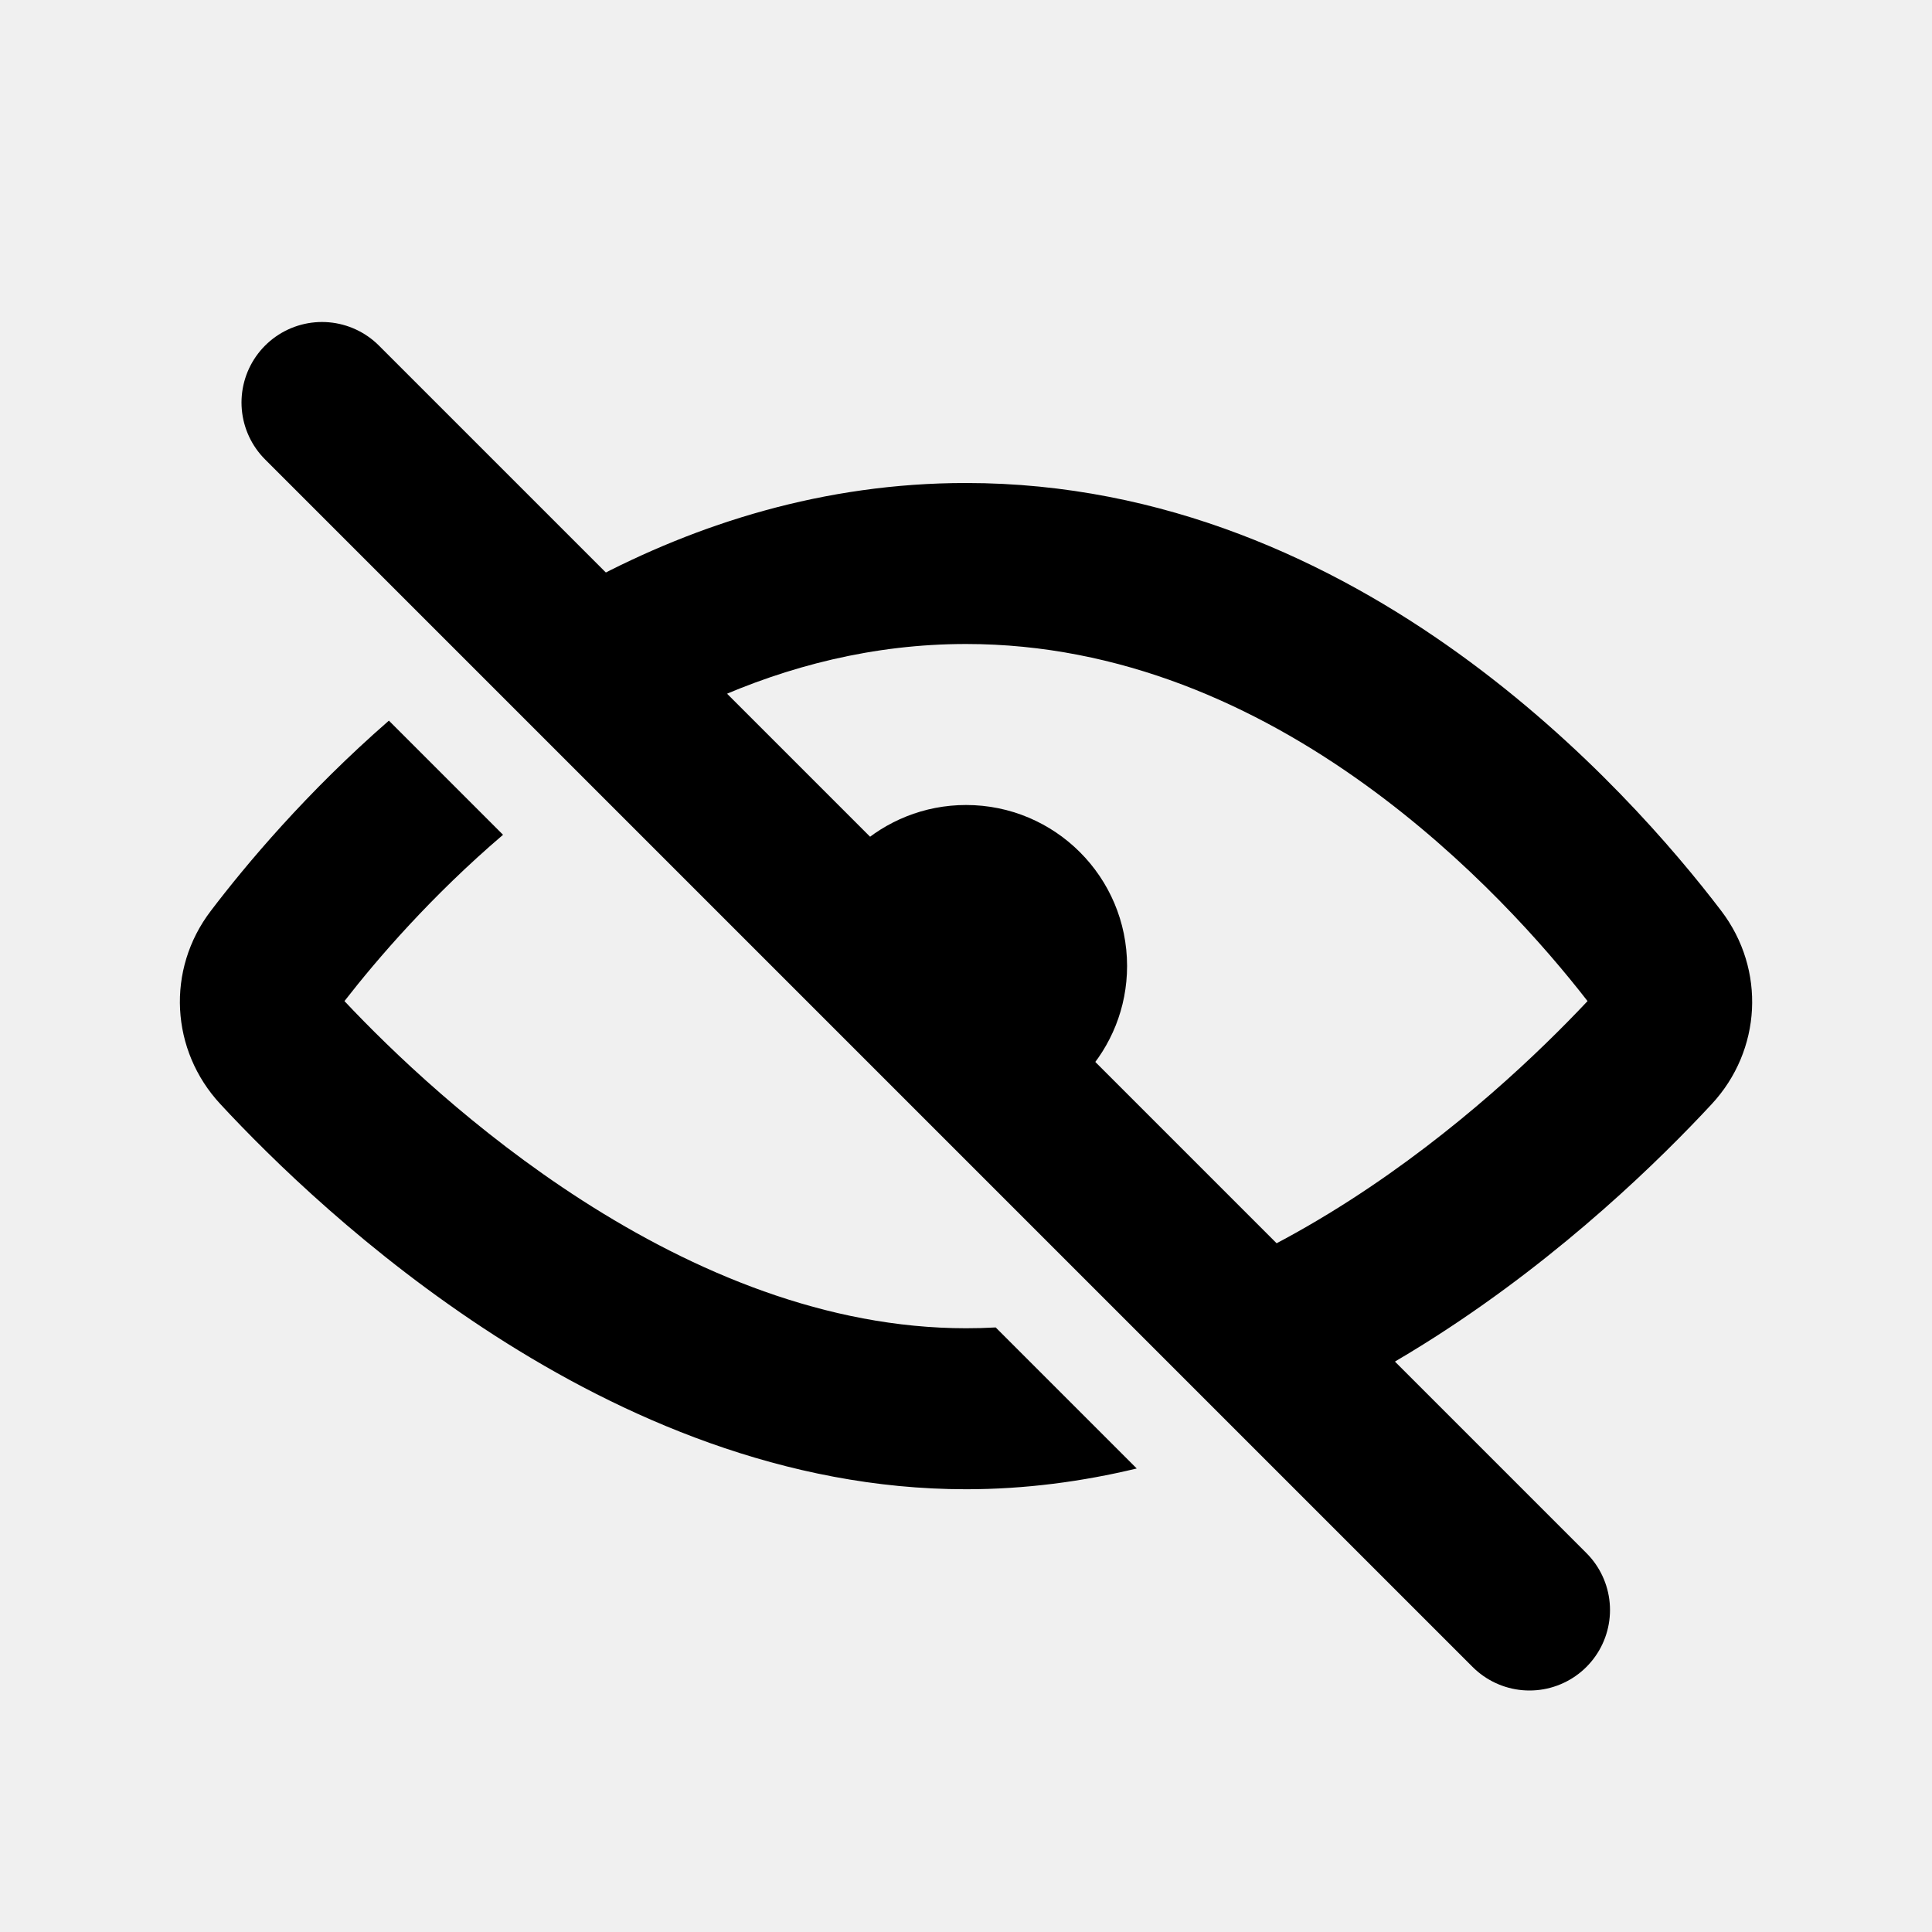
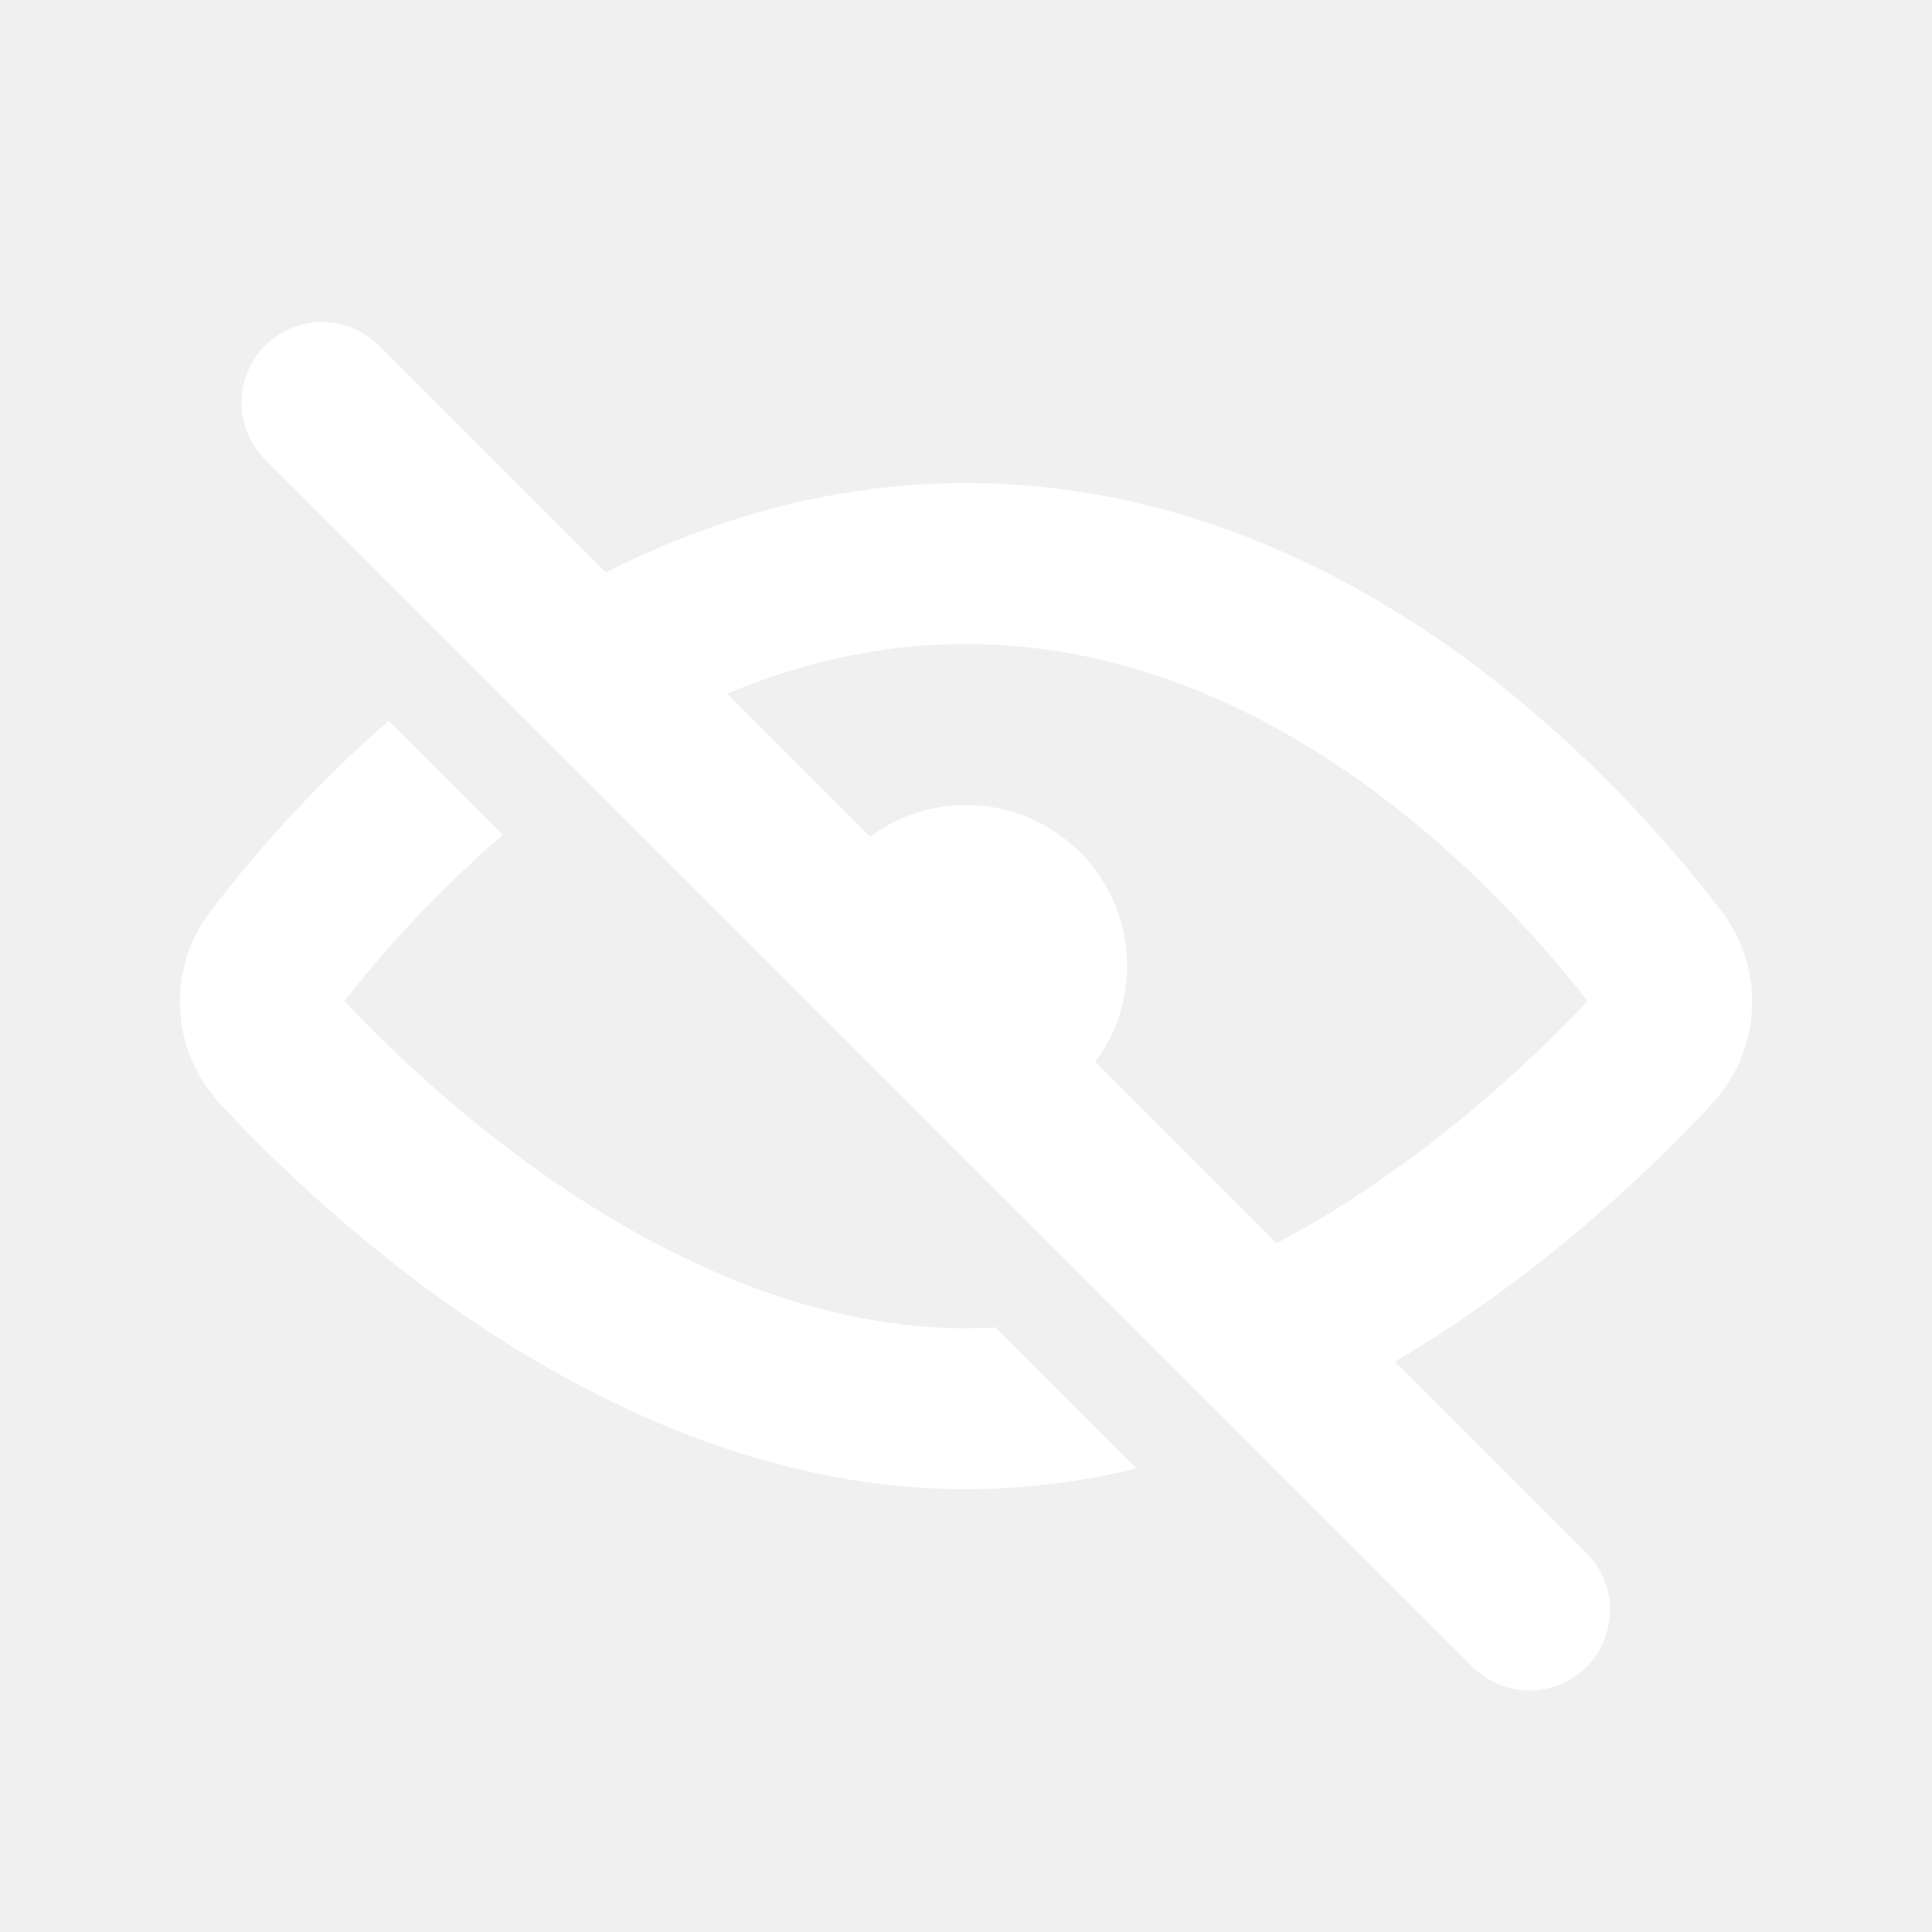
<svg xmlns="http://www.w3.org/2000/svg" width="800px" height="800px" viewBox="0 0 24 24" fill="none">
-   <path fill-rule="evenodd" clip-rule="evenodd" d="M10.648 10.526L13.474 13.352C13.801 12.996 14.001 12.521 14.001 12C14.001 10.895 13.105 10 12.001 10C11.479 10 11.005 10.2 10.648 10.526Z" fill="#000000" />
-   <path fill-rule="evenodd" clip-rule="evenodd" d="M14.121 18.242C13.444 18.405 12.734 18.5 12 18.5C9.745 18.5 7.723 17.605 6.148 16.592C4.568 15.575 3.367 14.395 2.737 13.715C2.119 13.049 2.061 12.046 2.619 11.315C3.054 10.743 3.805 9.846 4.831 8.952L6.249 10.37C5.358 11.131 4.687 11.911 4.279 12.436C4.861 13.055 5.901 14.055 7.23 14.91C8.626 15.807 10.27 16.5 12 16.5C12.123 16.5 12.246 16.497 12.369 16.49L14.121 18.242ZM15.666 15.544L17.143 17.021C17.388 16.882 17.625 16.738 17.852 16.592C19.433 15.575 20.633 14.395 21.264 13.715C21.882 13.049 21.939 12.046 21.382 11.315C20.809 10.563 19.692 9.251 18.121 8.119C16.549 6.987 14.471 6 12 6C10.229 6 8.659 6.507 7.333 7.212L8.827 8.706C9.786 8.275 10.849 8 12 8C13.922 8 15.599 8.767 16.952 9.742C18.247 10.675 19.2 11.764 19.721 12.436C19.139 13.055 18.1 14.055 16.77 14.91C16.417 15.137 16.048 15.351 15.666 15.544Z" fill="#000000" />
-   <path d="M4 5L19 20" stroke="#000000" stroke-width="2" stroke-linecap="round" />
+   <path fill-rule="evenodd" clip-rule="evenodd" d="M10.648 10.526L13.474 13.352C13.801 12.996 14.001 12.521 14.001 12C14.001 10.895 13.105 10 12.001 10C11.479 10 11.005 10.2 10.648 10.526Z" fill="#ffffff" />
+   <path fill-rule="evenodd" clip-rule="evenodd" d="M14.121 18.242C13.444 18.405 12.734 18.5 12 18.5C9.745 18.5 7.723 17.605 6.148 16.592C4.568 15.575 3.367 14.395 2.737 13.715C2.119 13.049 2.061 12.046 2.619 11.315C3.054 10.743 3.805 9.846 4.831 8.952L6.249 10.37C5.358 11.131 4.687 11.911 4.279 12.436C4.861 13.055 5.901 14.055 7.23 14.91C8.626 15.807 10.27 16.5 12 16.5C12.123 16.5 12.246 16.497 12.369 16.49L14.121 18.242ZM15.666 15.544L17.143 17.021C17.388 16.882 17.625 16.738 17.852 16.592C19.433 15.575 20.633 14.395 21.264 13.715C21.882 13.049 21.939 12.046 21.382 11.315C20.809 10.563 19.692 9.251 18.121 8.119C16.549 6.987 14.471 6 12 6C10.229 6 8.659 6.507 7.333 7.212L8.827 8.706C9.786 8.275 10.849 8 12 8C13.922 8 15.599 8.767 16.952 9.742C18.247 10.675 19.2 11.764 19.721 12.436C19.139 13.055 18.1 14.055 16.77 14.91C16.417 15.137 16.048 15.351 15.666 15.544Z" fill="#ffffff" />
+   <path d="M4 5L19 20" stroke="#ffffff" stroke-width="2" stroke-linecap="round" />
</svg>
